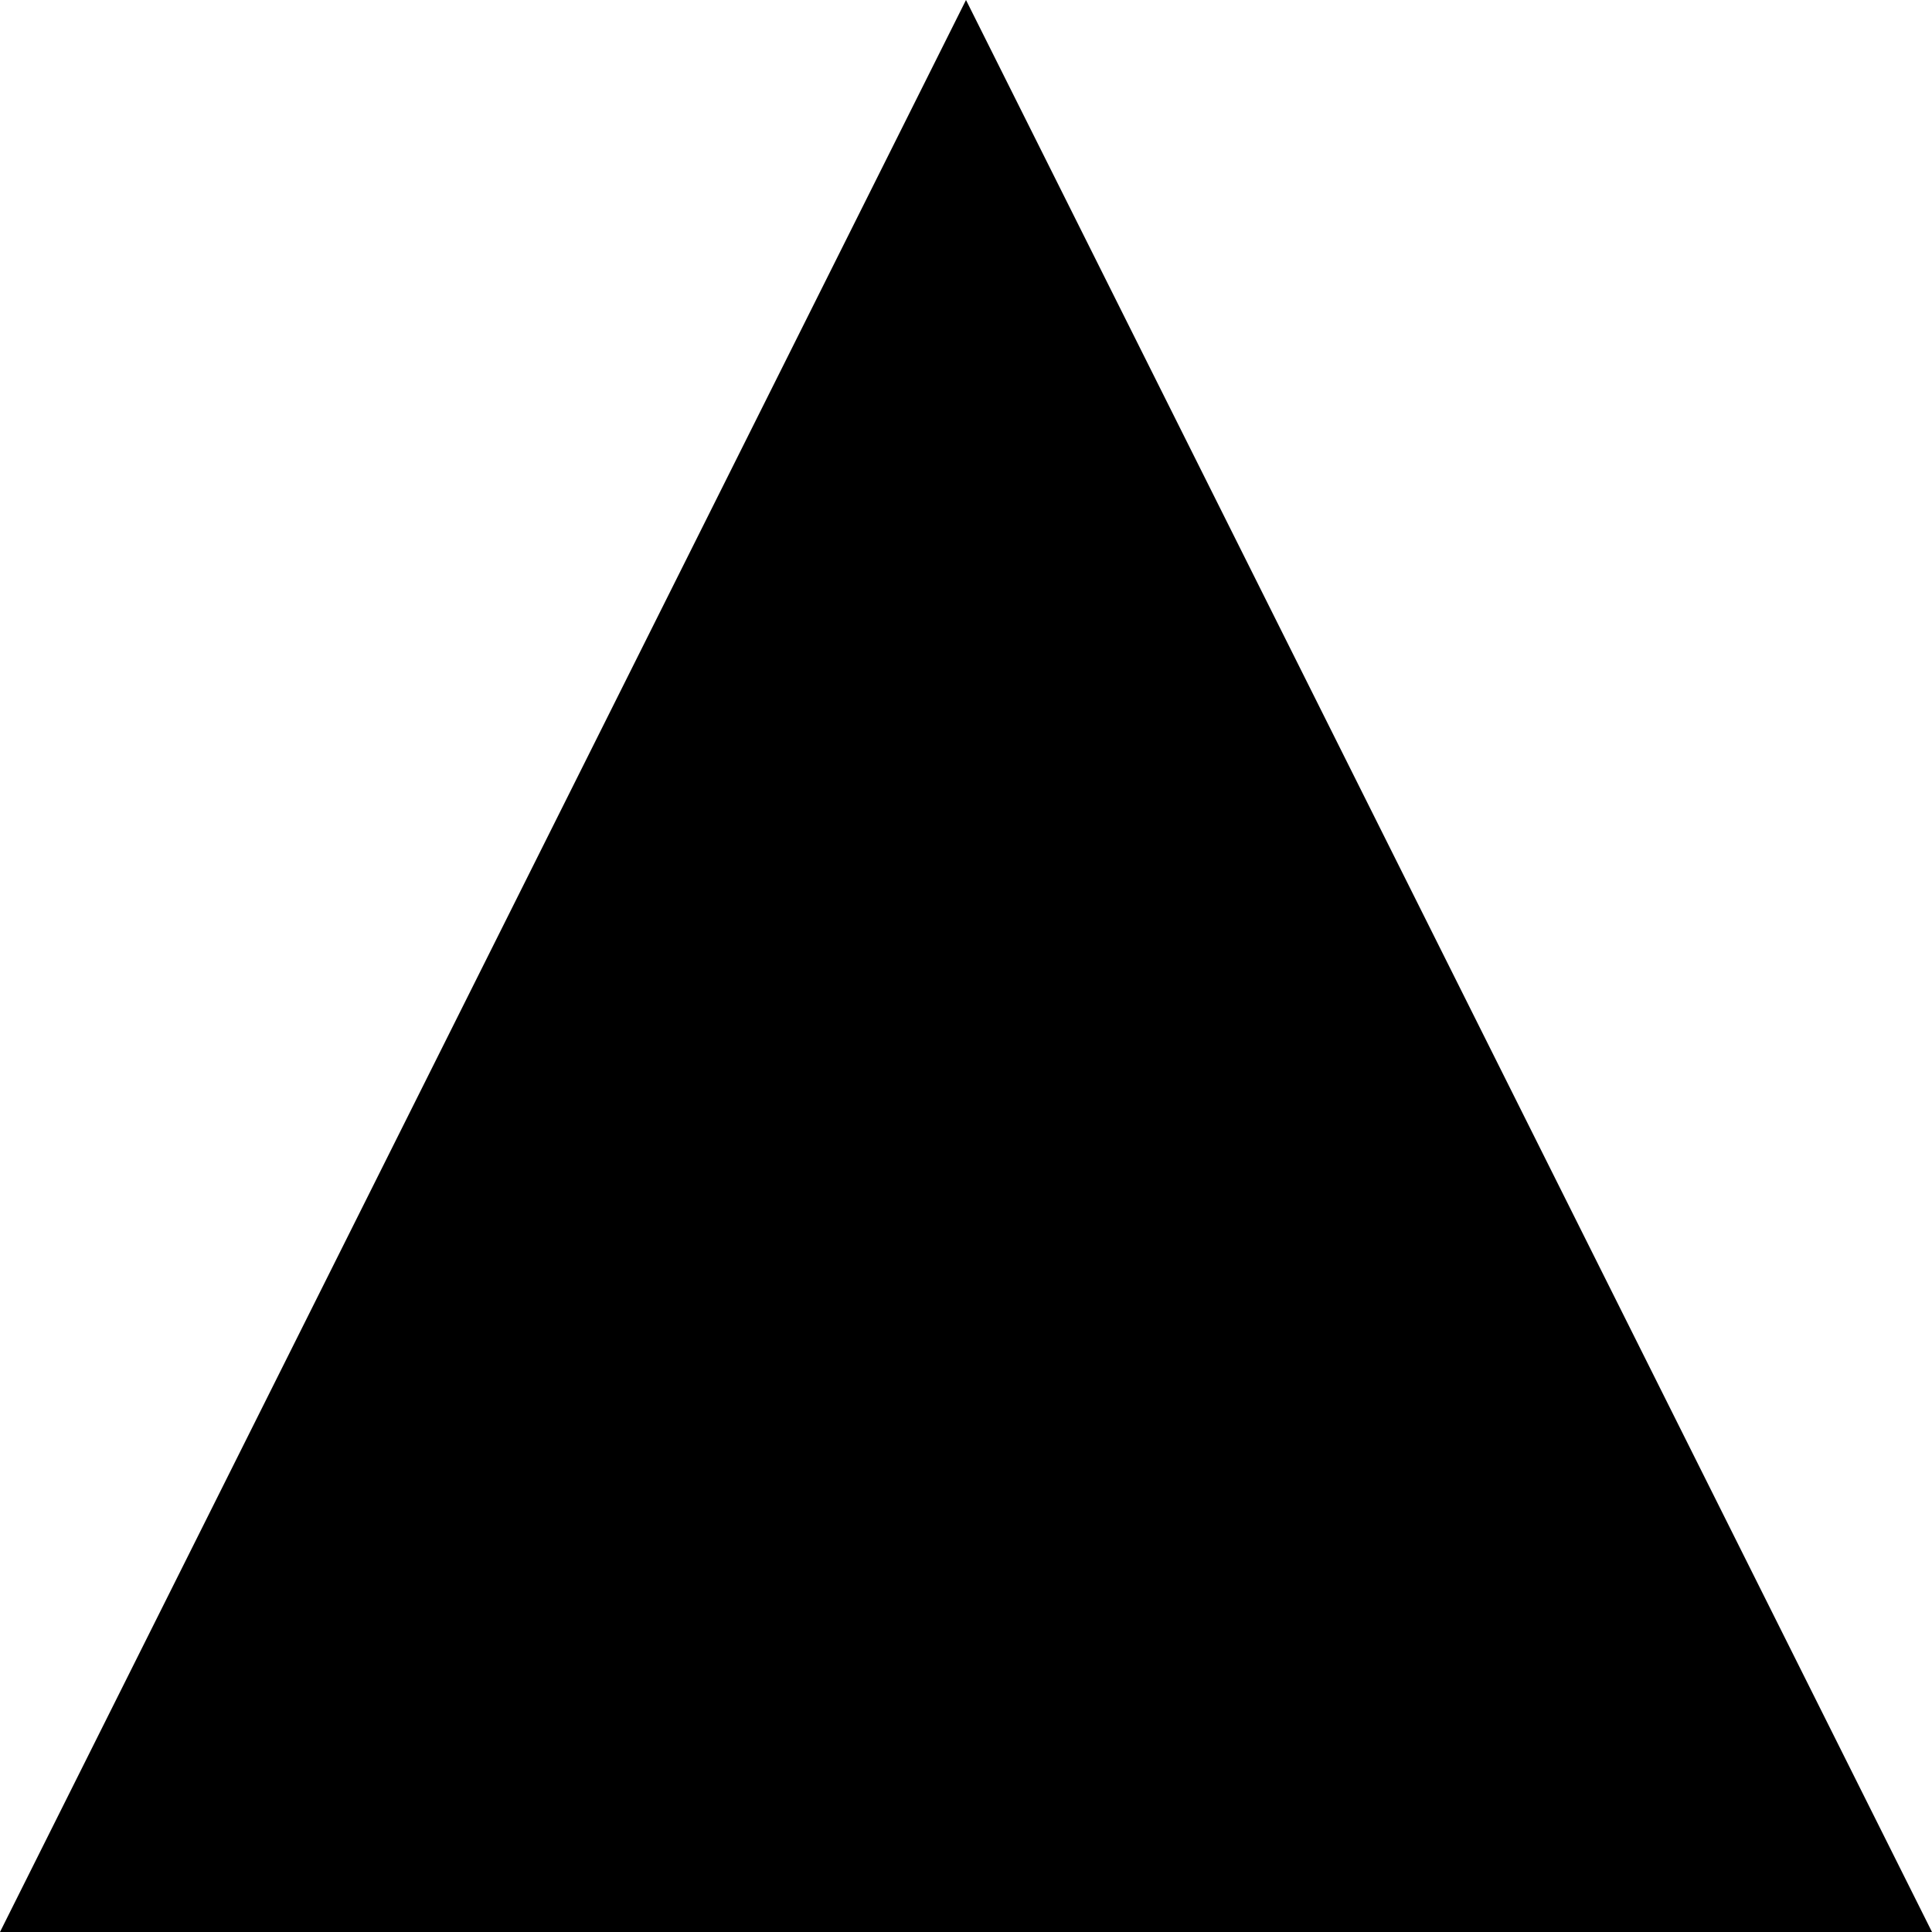
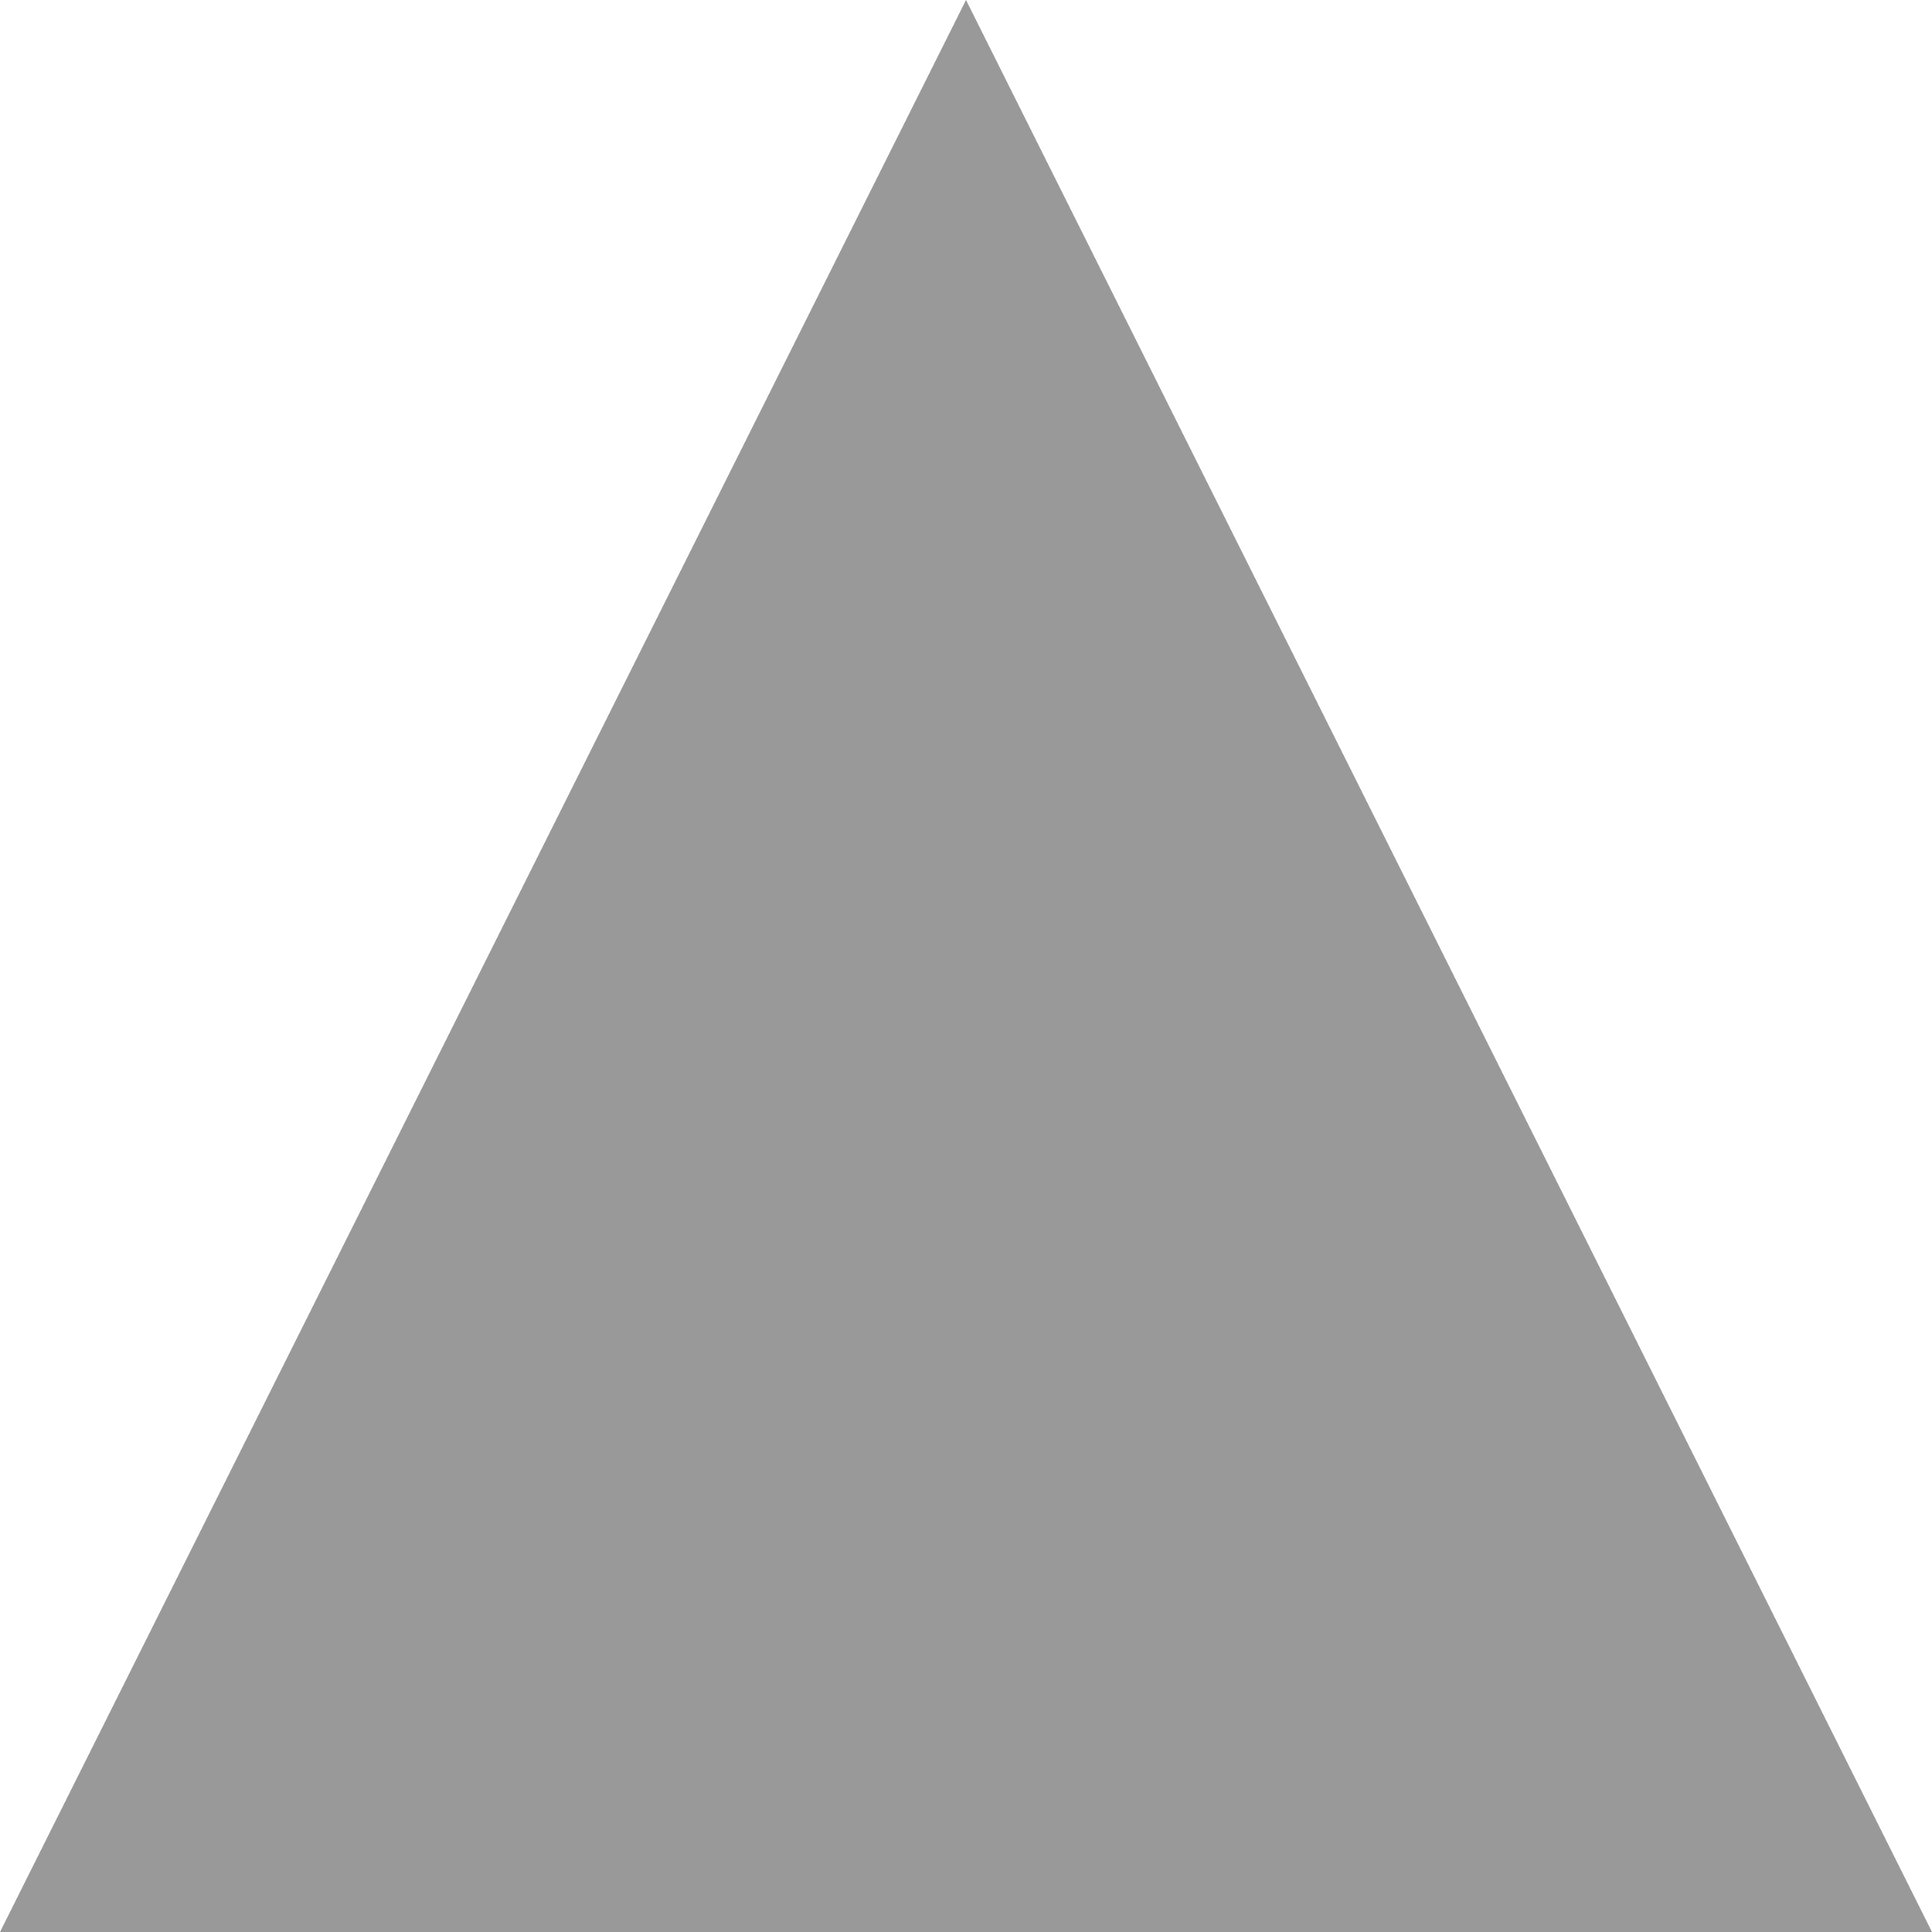
<svg xmlns="http://www.w3.org/2000/svg" width="10" height="10" viewBox="0 0 10 10" version="1.1" id="svg5" xml:space="preserve">
  <defs id="defs2">
    <linearGradient id="linearGradient1525">
      <stop style="stop-color:#ff0000;stop-opacity:1;" offset="0" id="stop1523" />
    </linearGradient>
  </defs>
  <g id="layer1" transform="translate(-50,-10)">
-     <path style="fill:#000000;fill-opacity:1;stroke-width:0;stroke-dasharray:none" d="M 50,20 H 60 L 55,10 Z" id="path1521" />
+     <path style="fill:#999;fill-opacity:1;stroke-width:0;stroke-dasharray:none" d="M 50,20 H 60 L 55,10 Z" id="path1521" />
  </g>
</svg>
